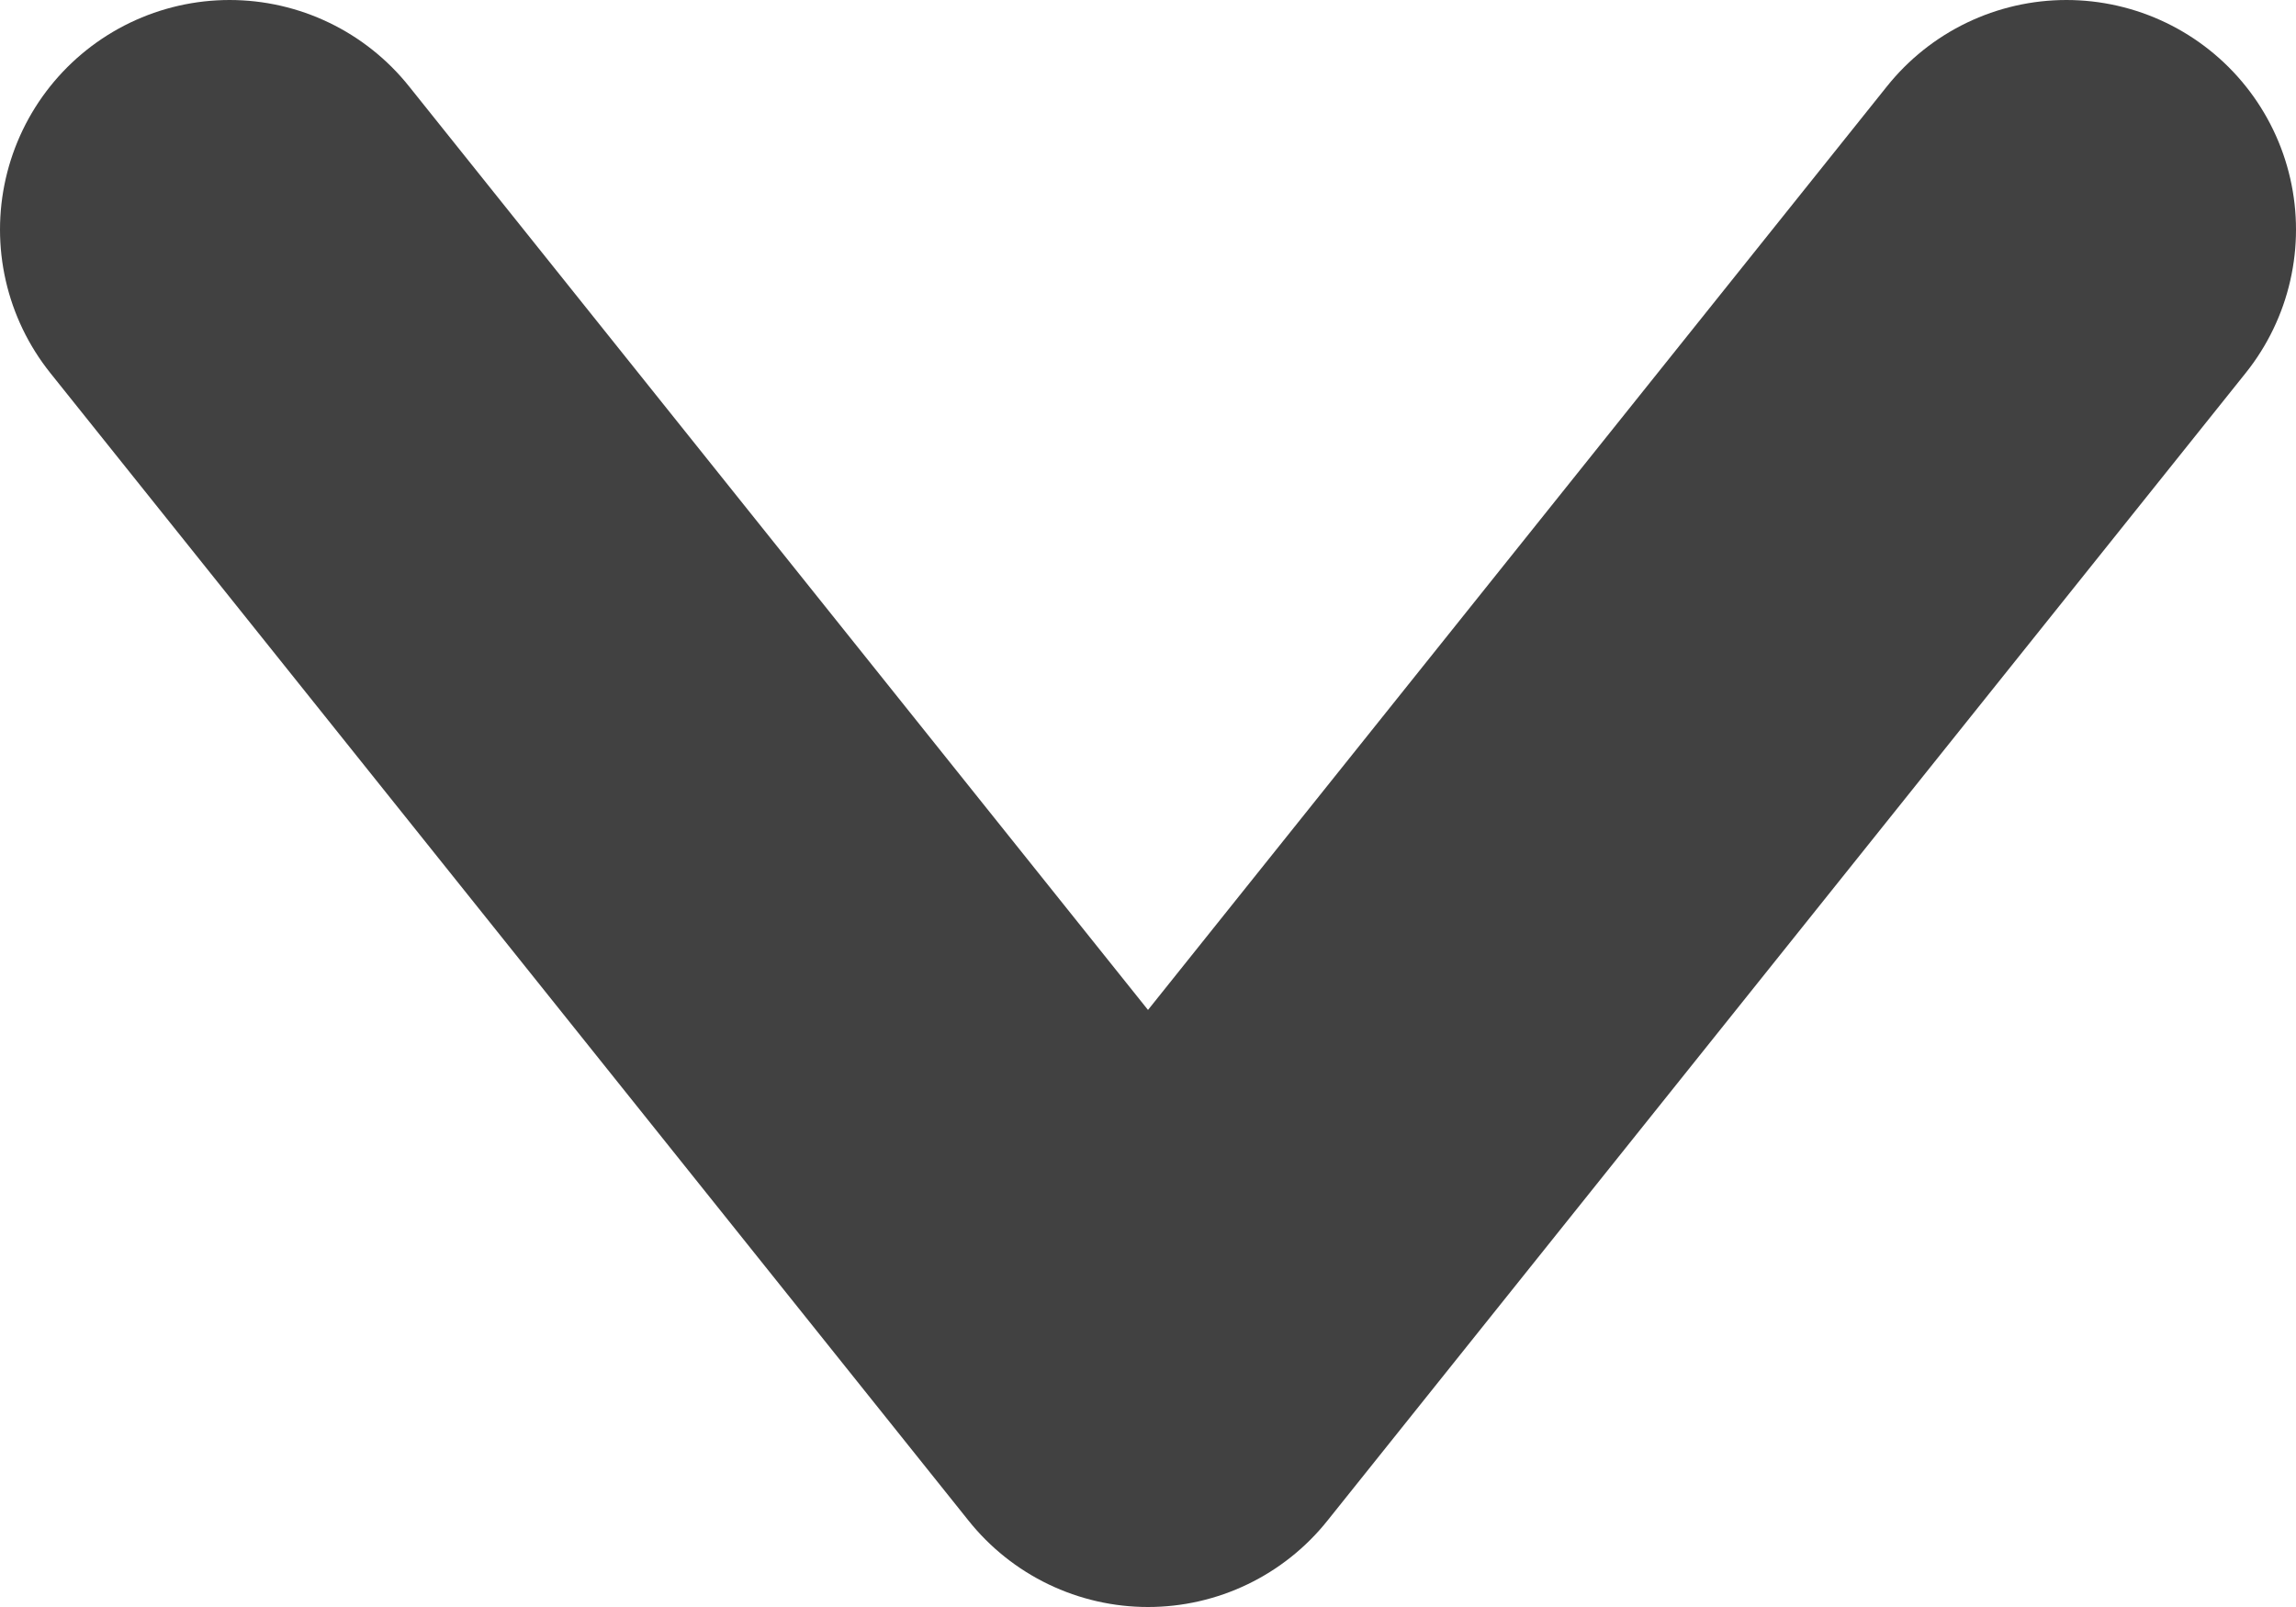
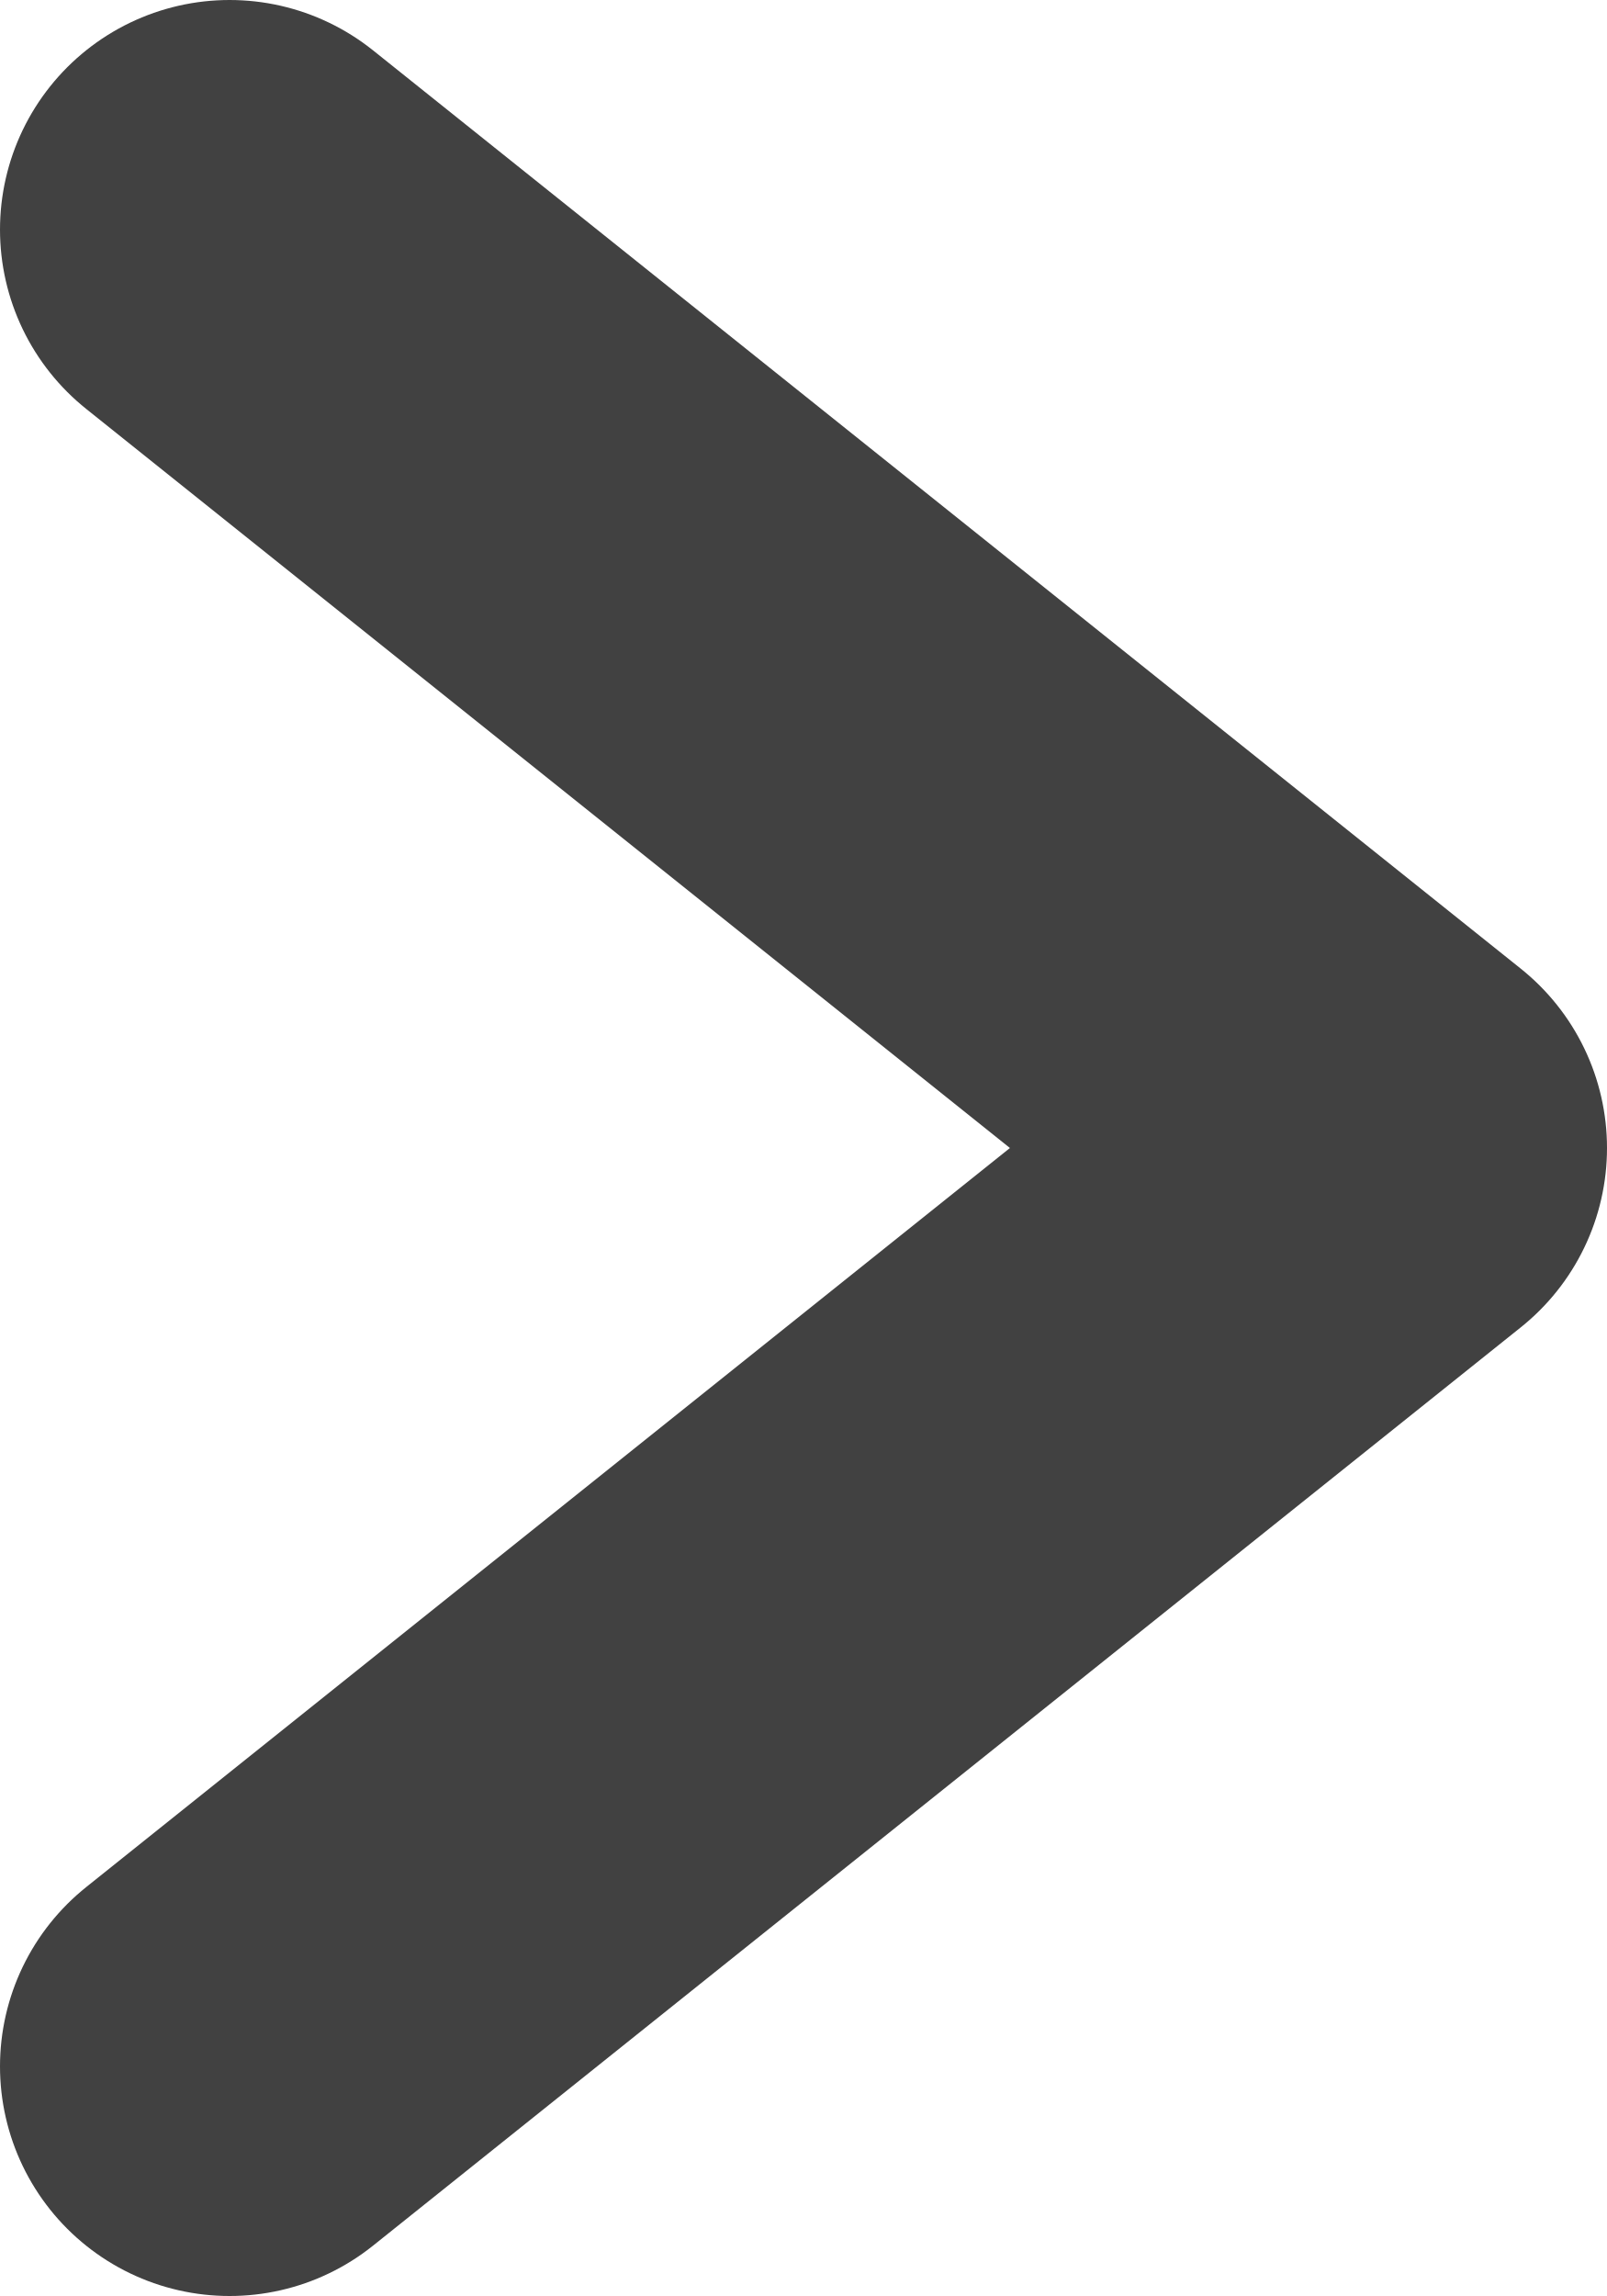
- <svg xmlns="http://www.w3.org/2000/svg" width="10px" height="7px" version="1.1">
-   <polyline points="1 1 5 6 9 1" stroke="#414141" stroke-width="2" stroke-linecap="round" fill="transparent" stroke-linejoin="round" />
+ <svg xmlns="http://www.w3.org/2000/svg" width="7px" height="10px" version="1.1">
+   <polyline points="1 1 6 5 1 9" stroke="#414141" stroke-width="2" stroke-linecap="round" fill="transparent" stroke-linejoin="round" />
</svg>
